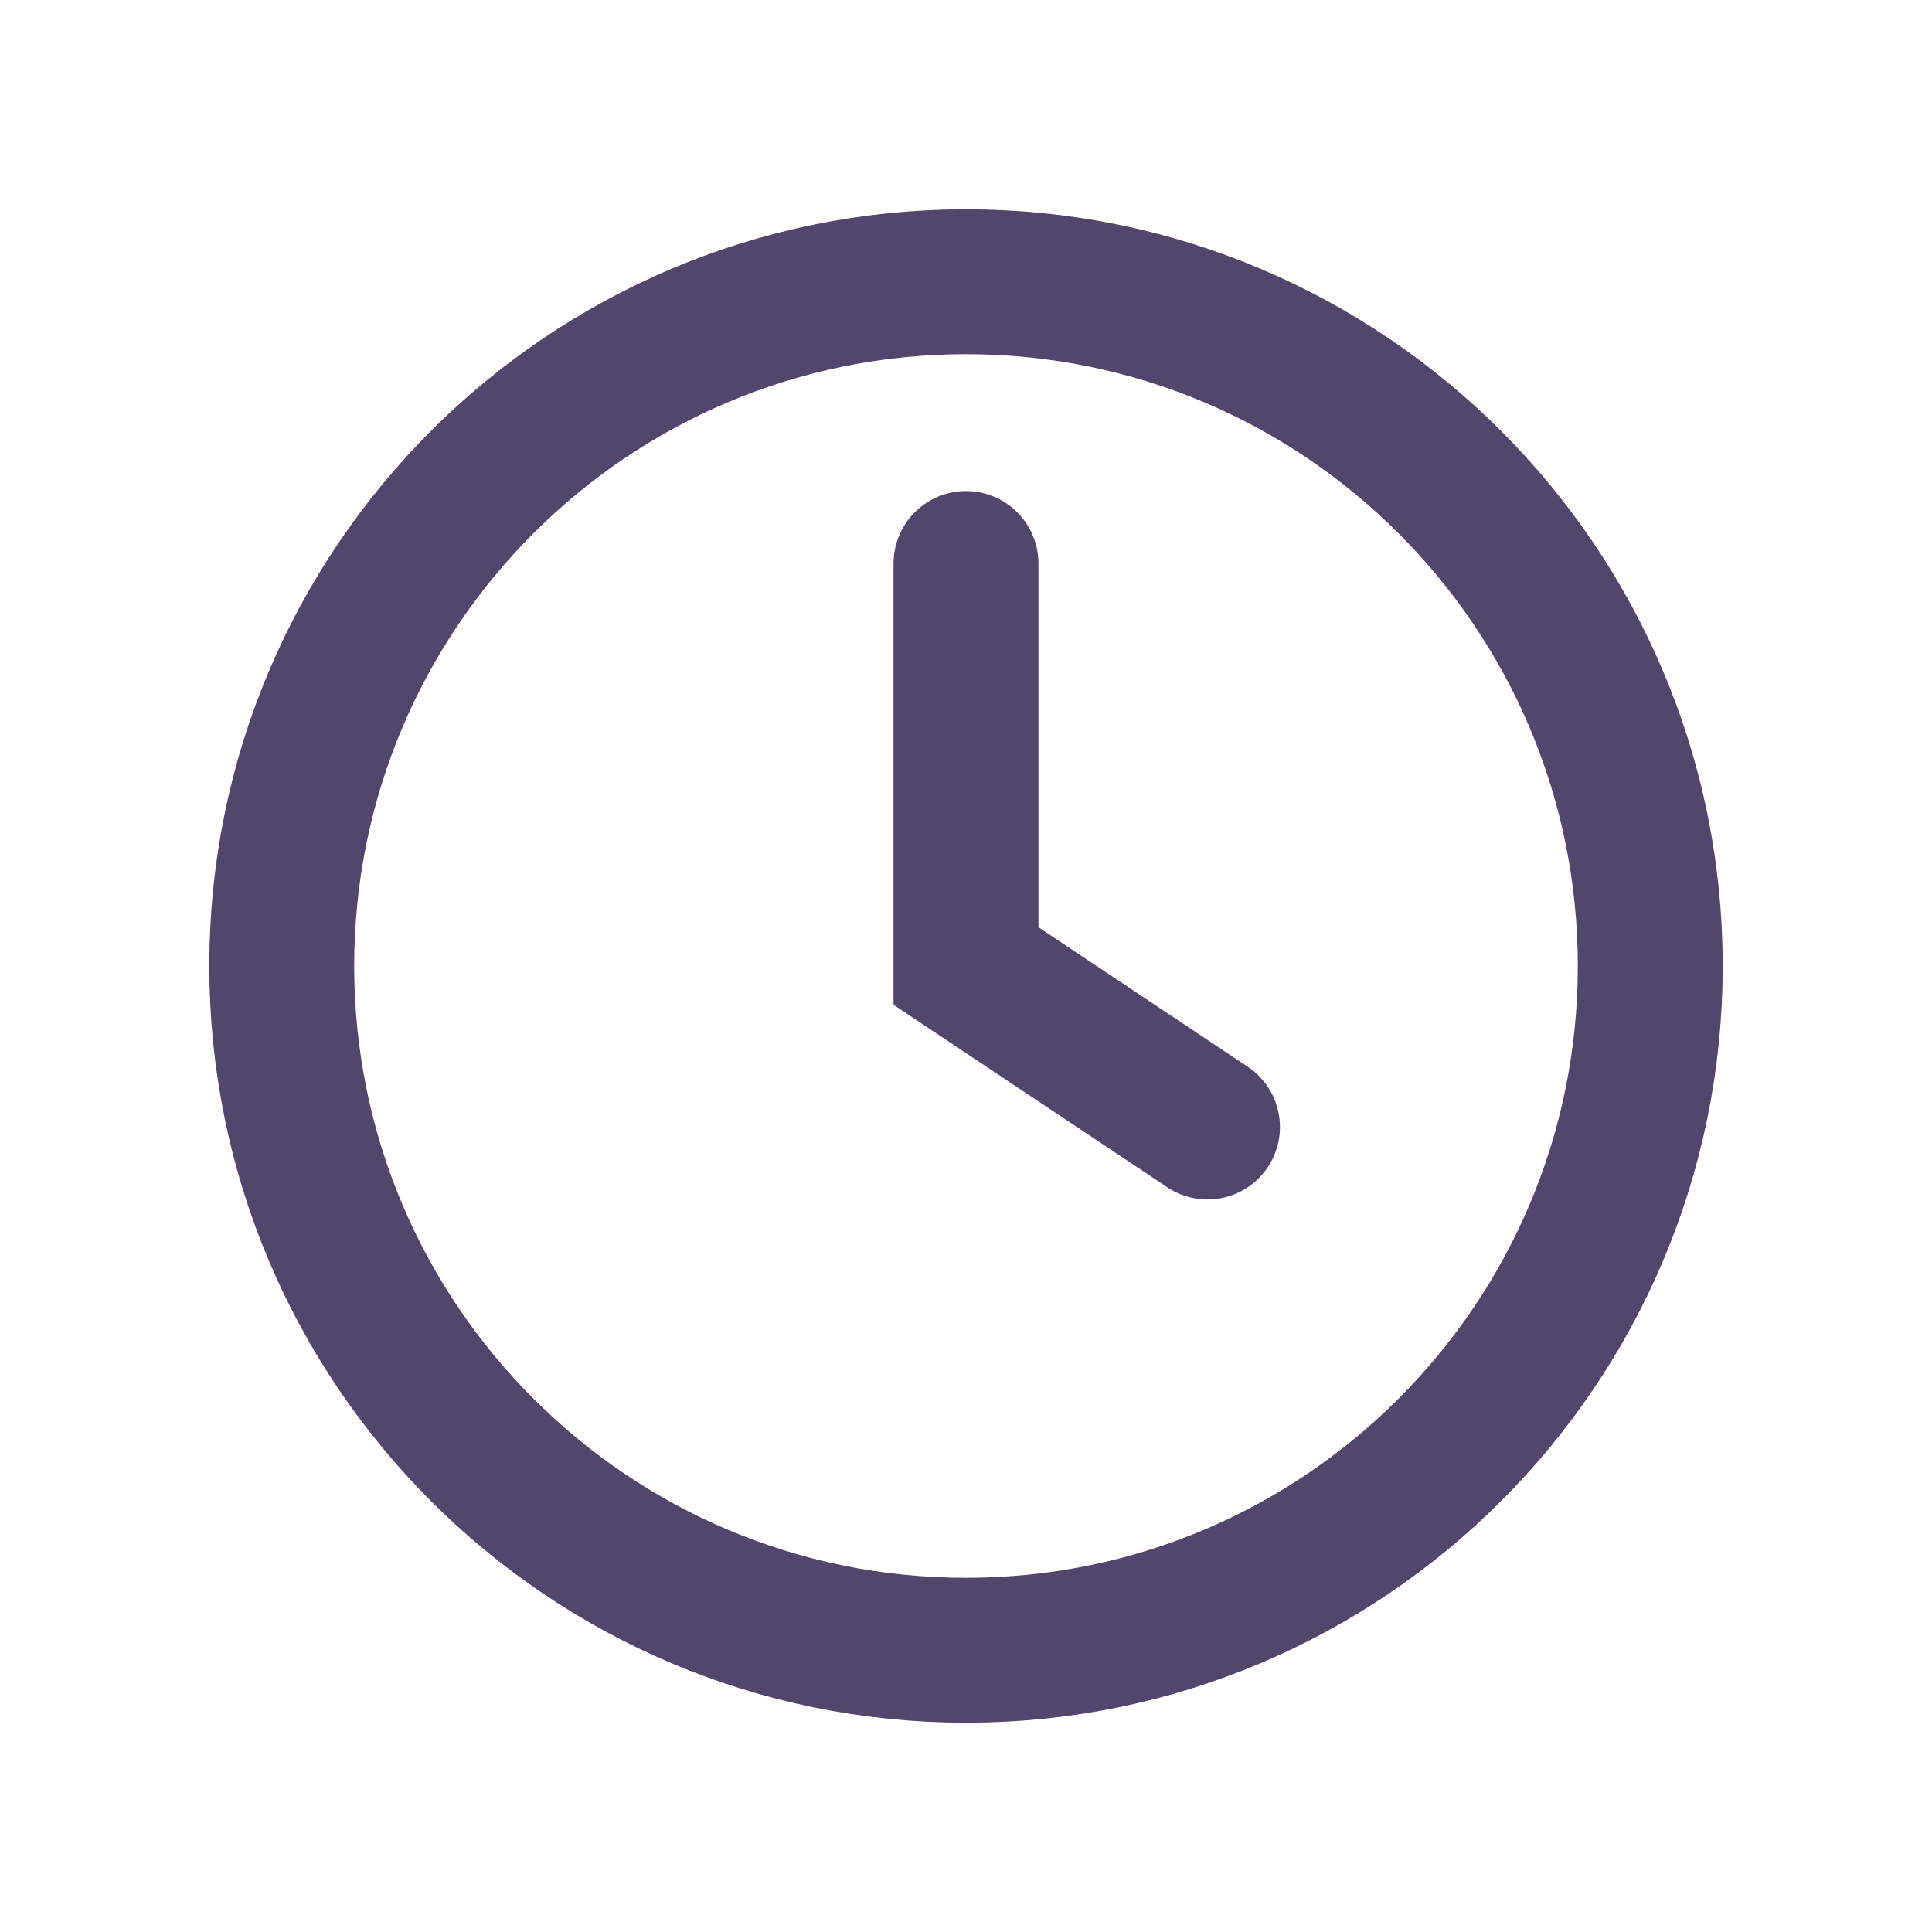
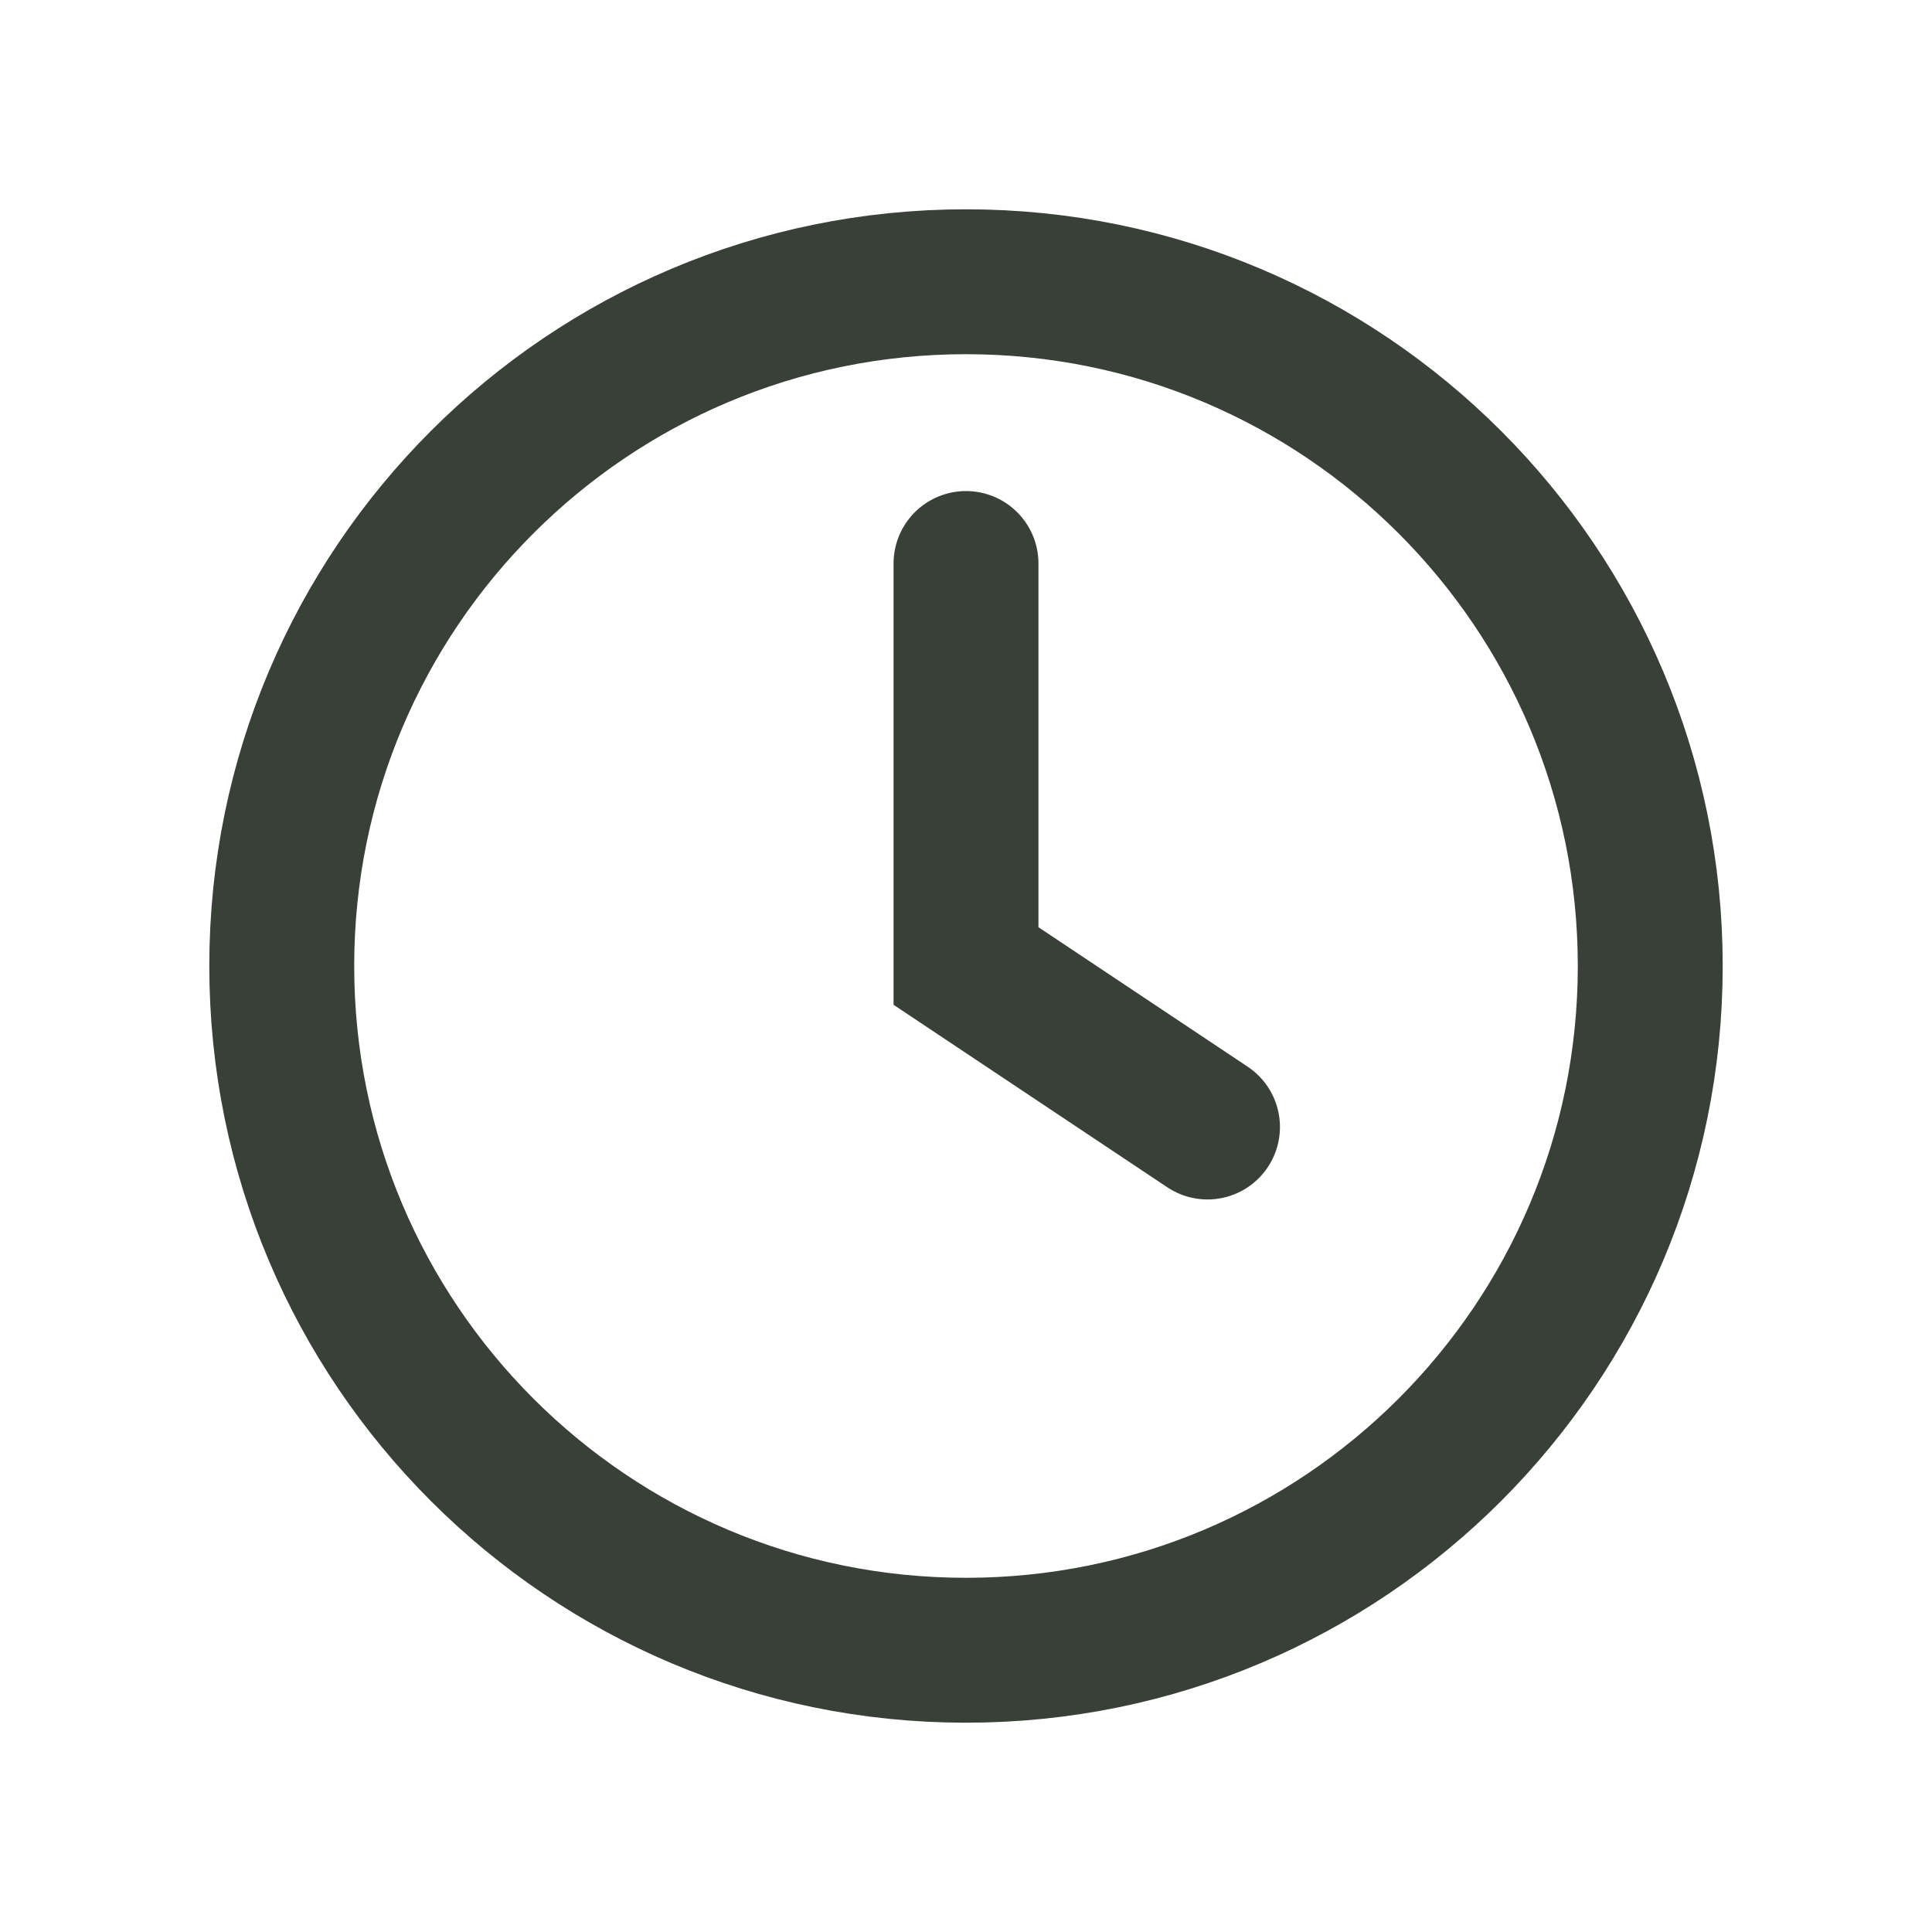
<svg xmlns="http://www.w3.org/2000/svg" width="24" height="24" viewBox="0 0 24 24">
-   <circle cx="12" cy="12" r="8.5" fill="none" stroke="#53466d" stroke-width="1.8" />
-   <path d="M12 7v5l3 2" fill="none" stroke="#53466d" stroke-width="1.8" stroke-linecap="round" />
+   <circle cx="12" cy="12" r="8.5" fill="none" stroke="#394038" stroke-width="1.8" />
+   <path d="M12 7v5l3 2" fill="none" stroke="#394038" stroke-width="1.8" stroke-linecap="round" />
</svg>
